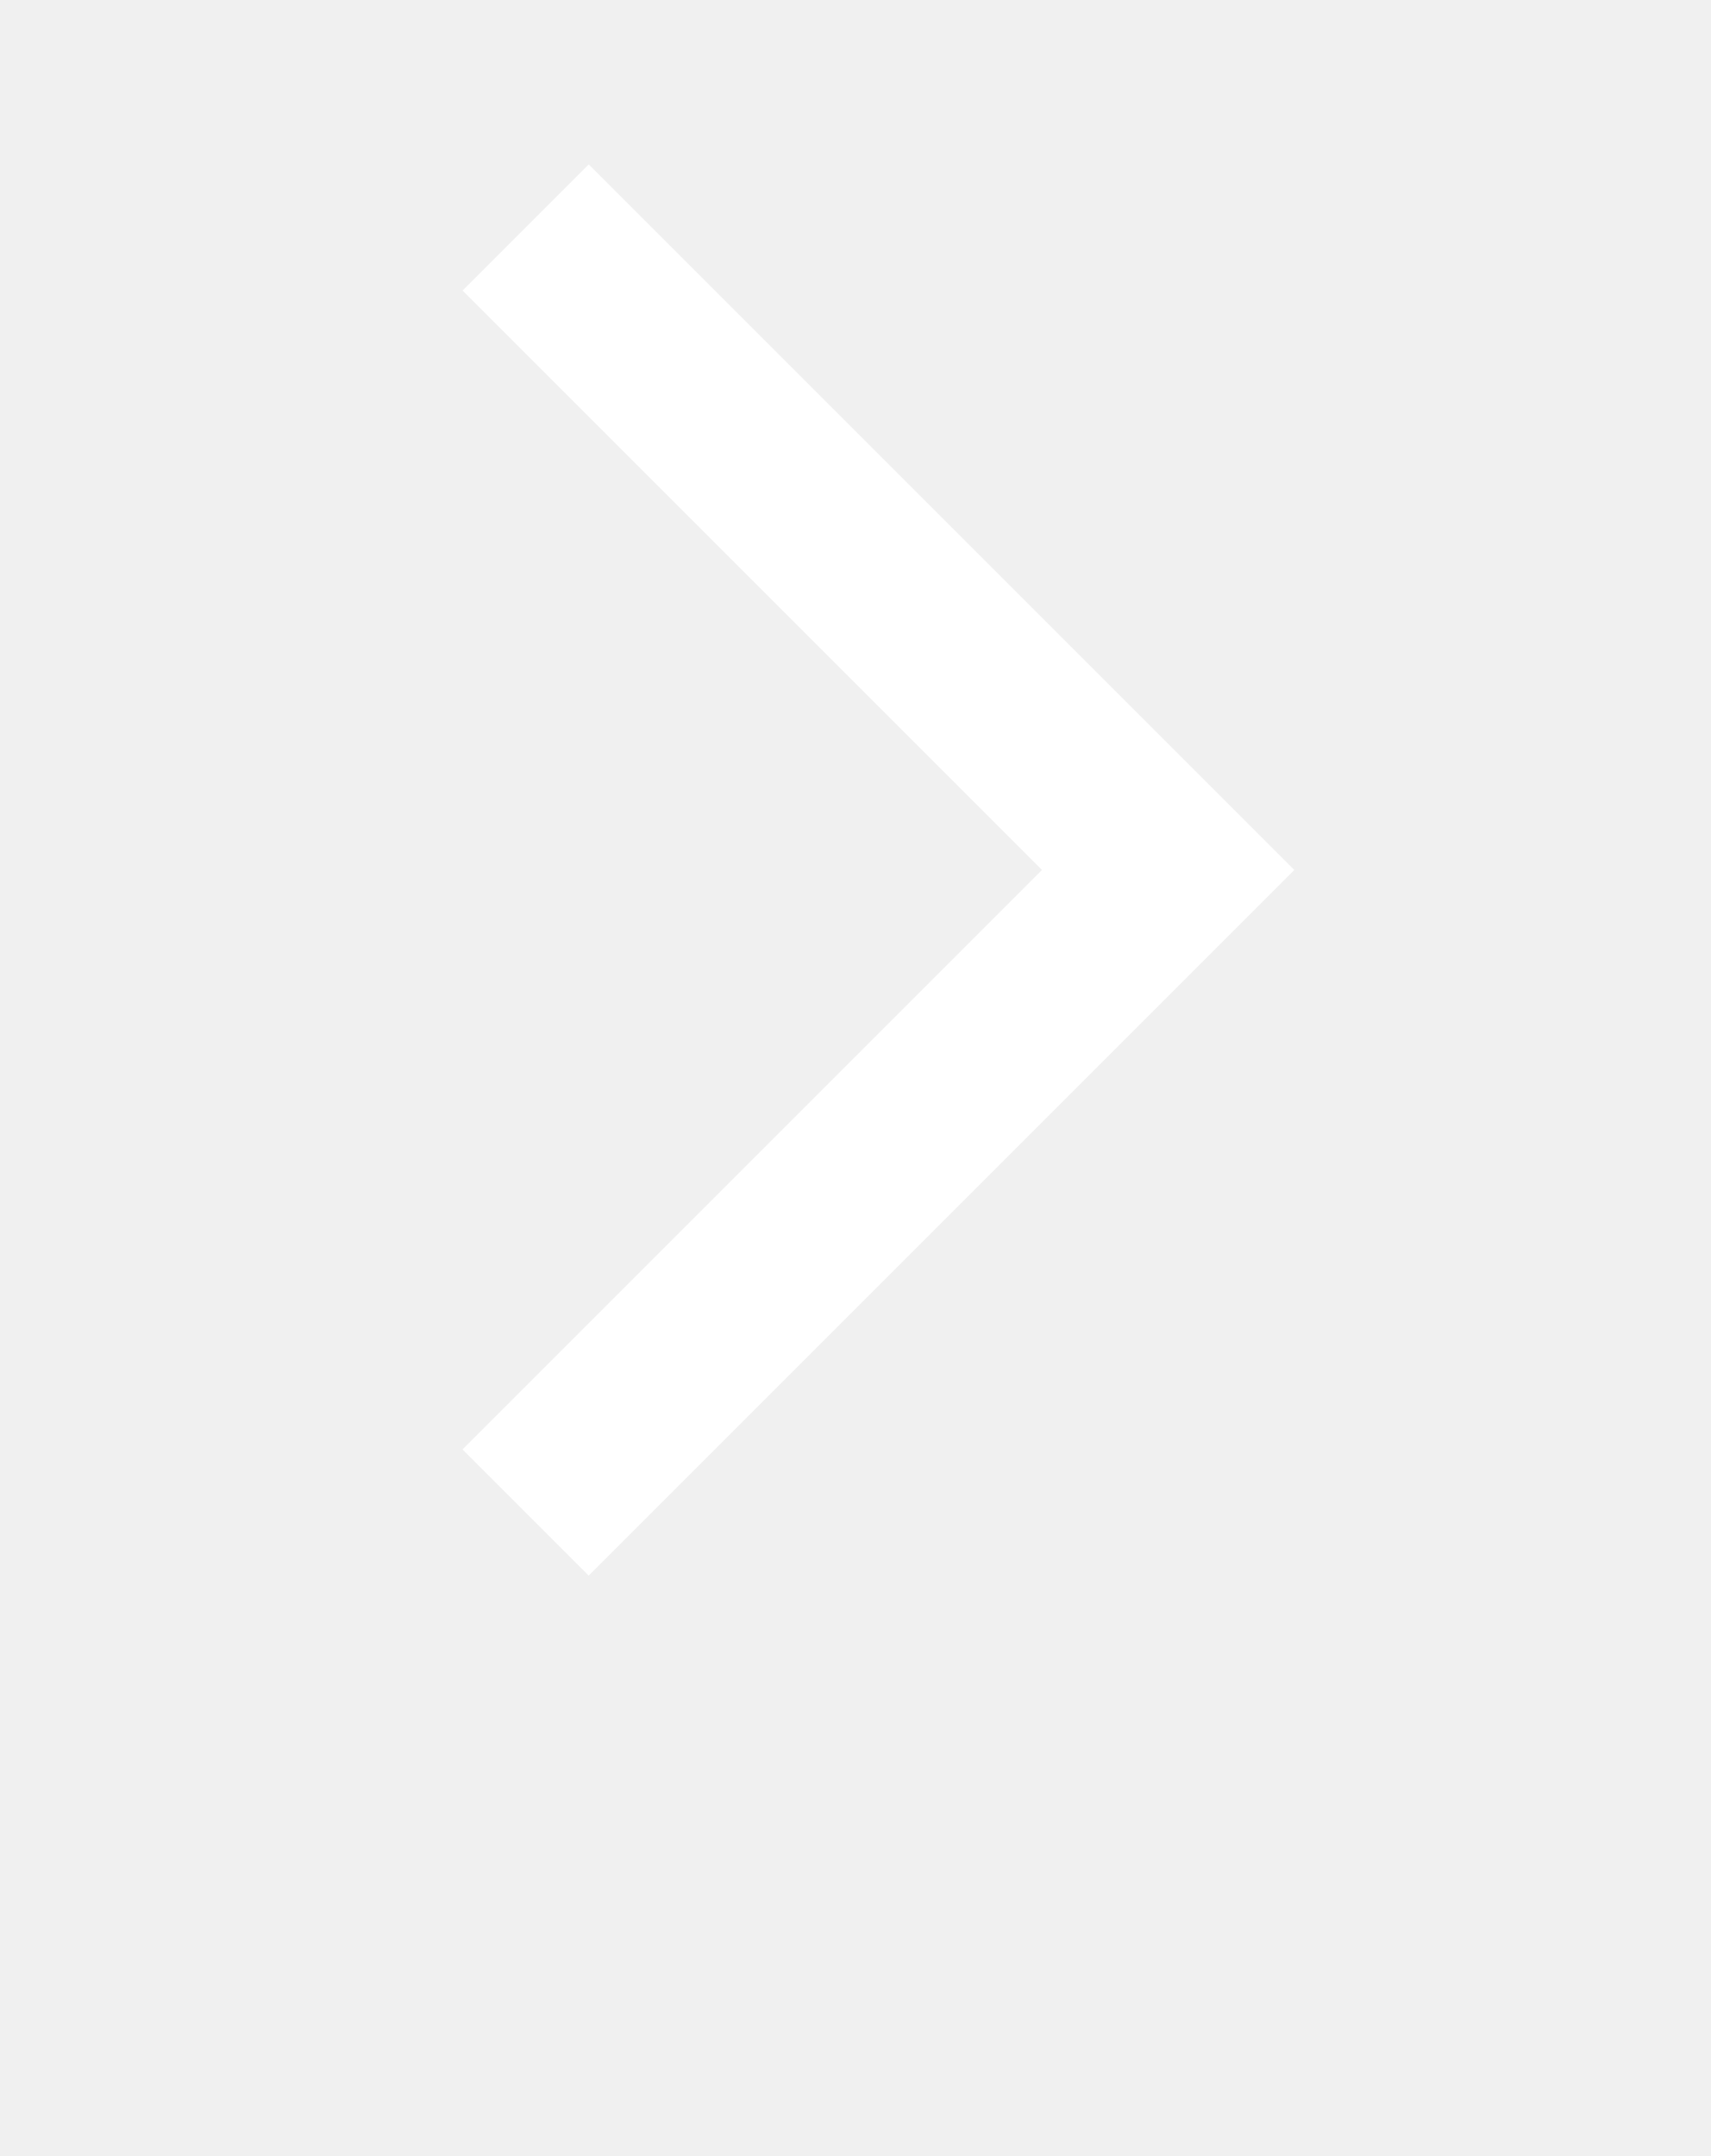
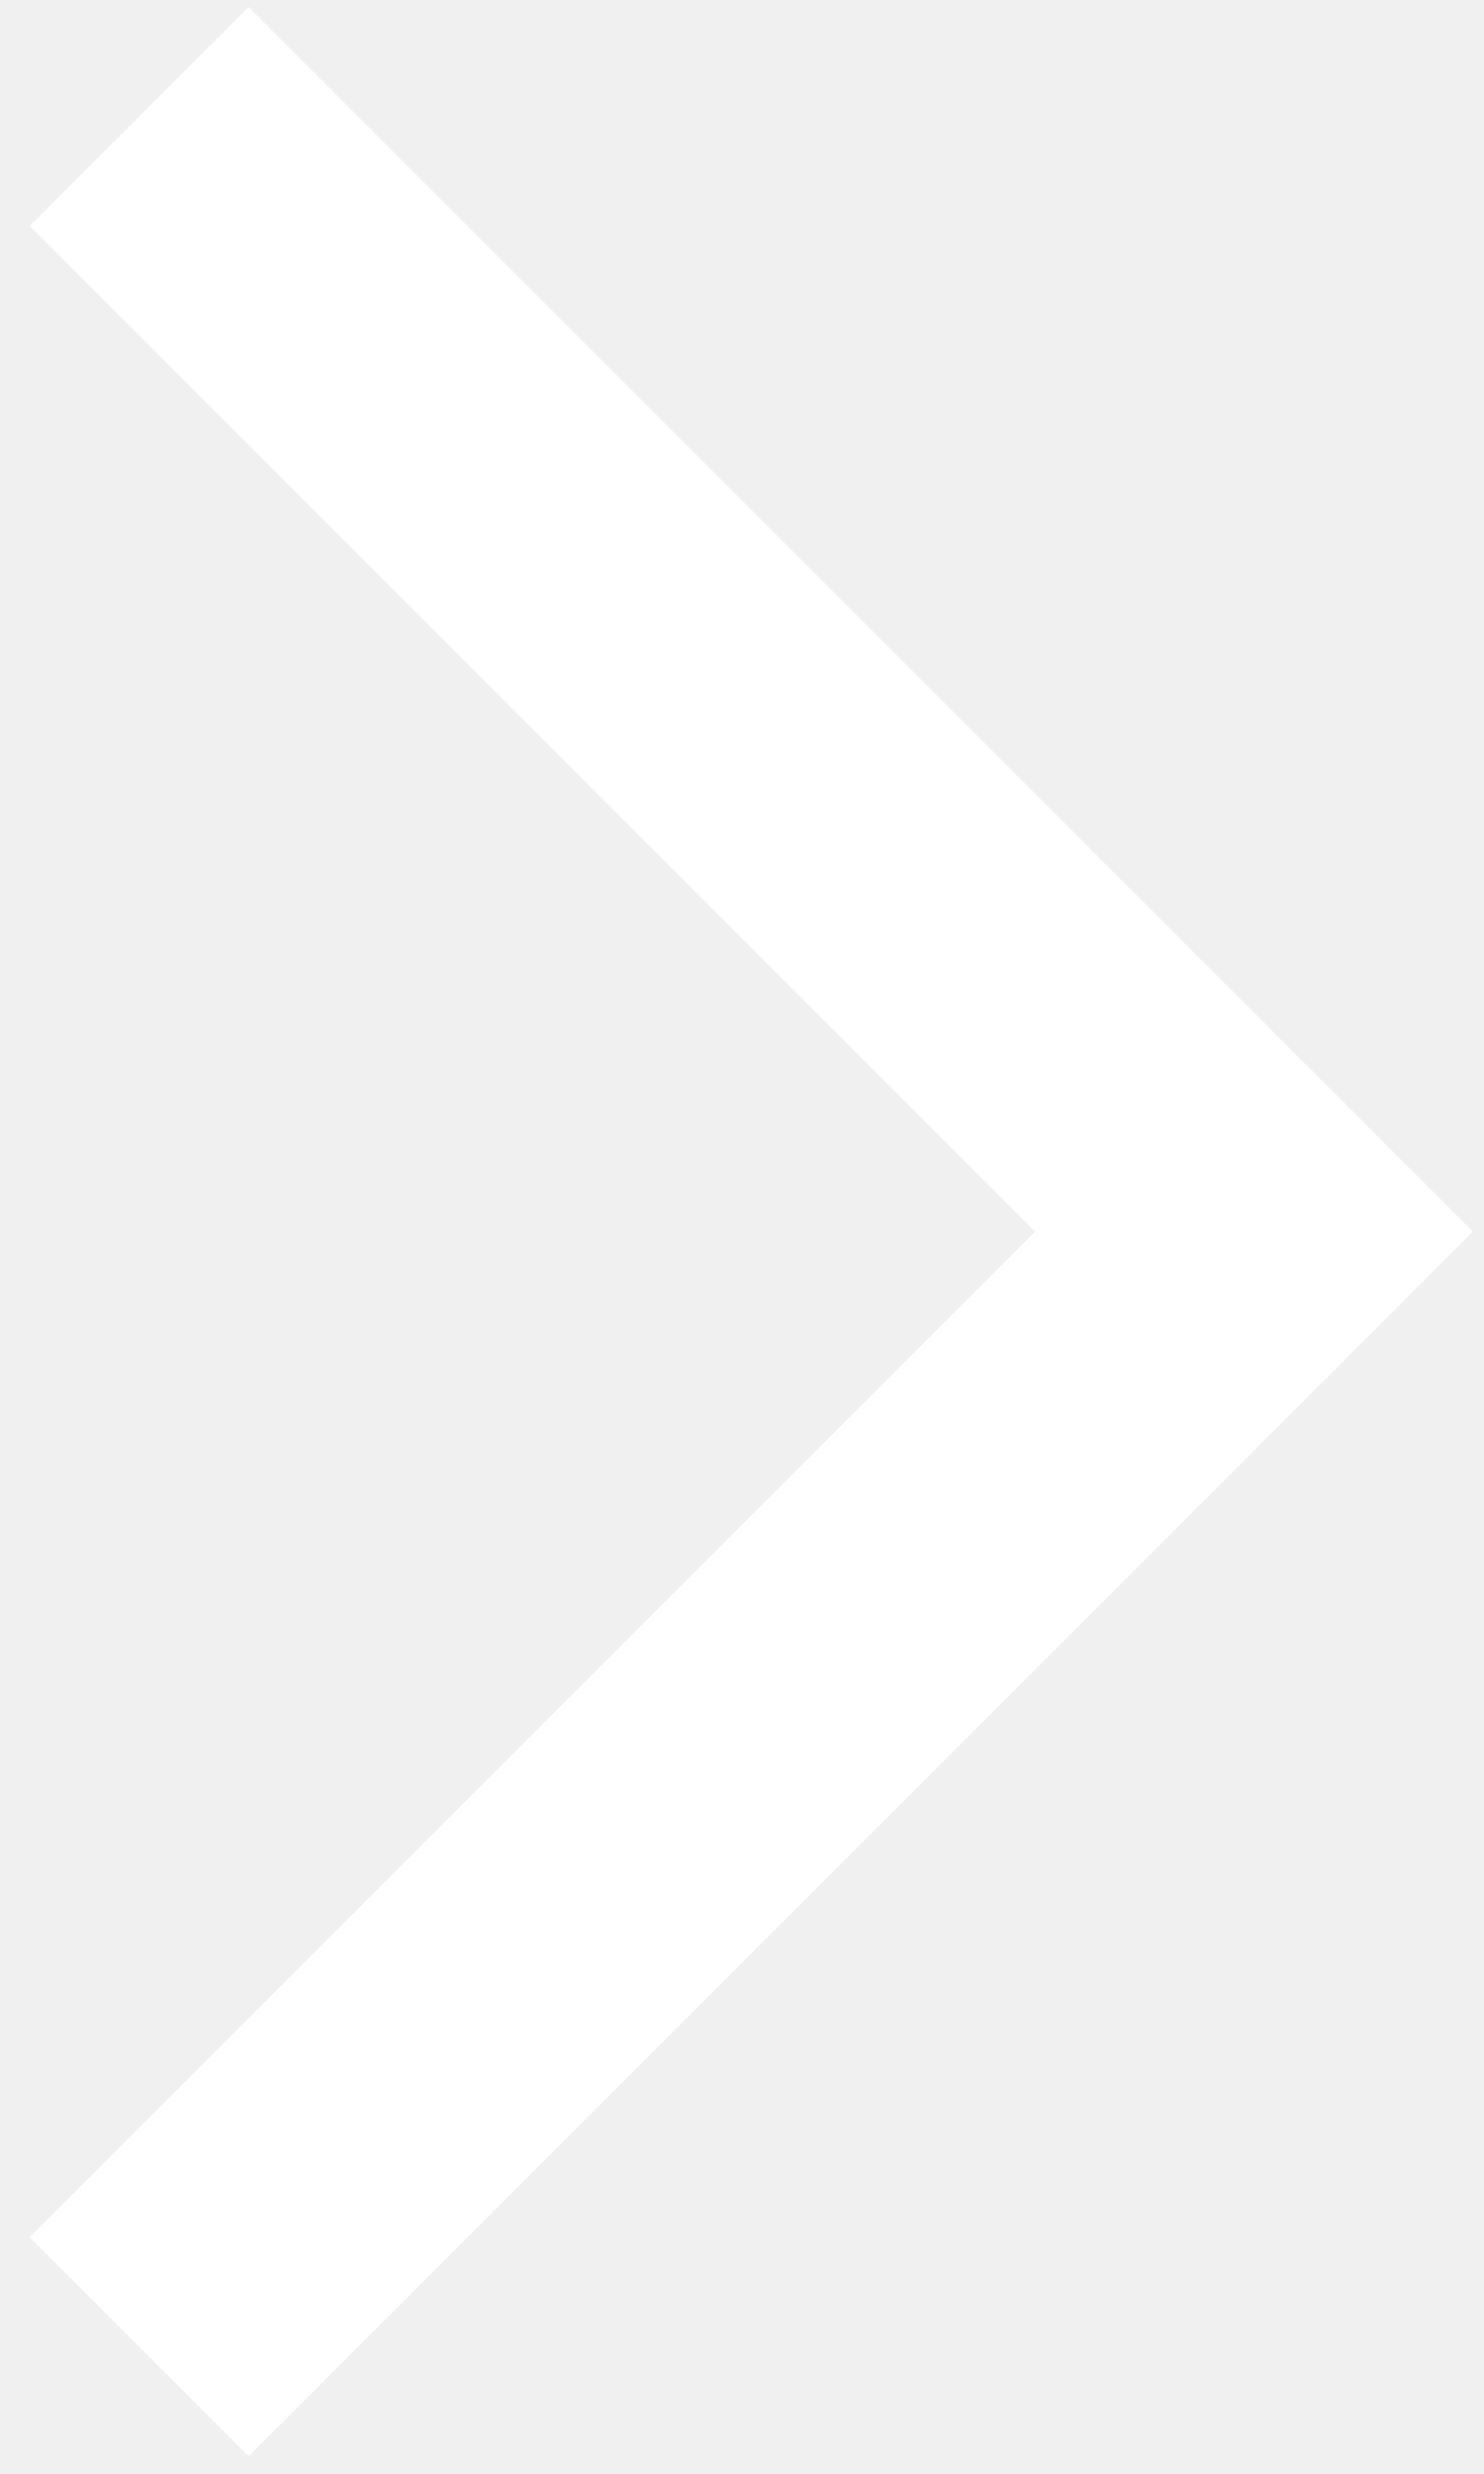
- <svg xmlns="http://www.w3.org/2000/svg" width="96" height="121" viewBox="0 0 96 121" fill="none">
-   <path d="M25.96 81.346L33.04 88.426L72.64 48.826L33.04 9.226L25.96 16.306L58.48 48.826L25.96 81.346Z" fill="white" />
+ <svg xmlns="http://www.w3.org/2000/svg" width="48" height="80" viewBox="0 0 48 80" fill="none">
+   <path d="M0.96 72.346L8.04 79.426L47.64 39.826L8.04 0.226L0.96 7.306L33.48 39.826L0.96 72.346Z" fill="white" />
</svg>
